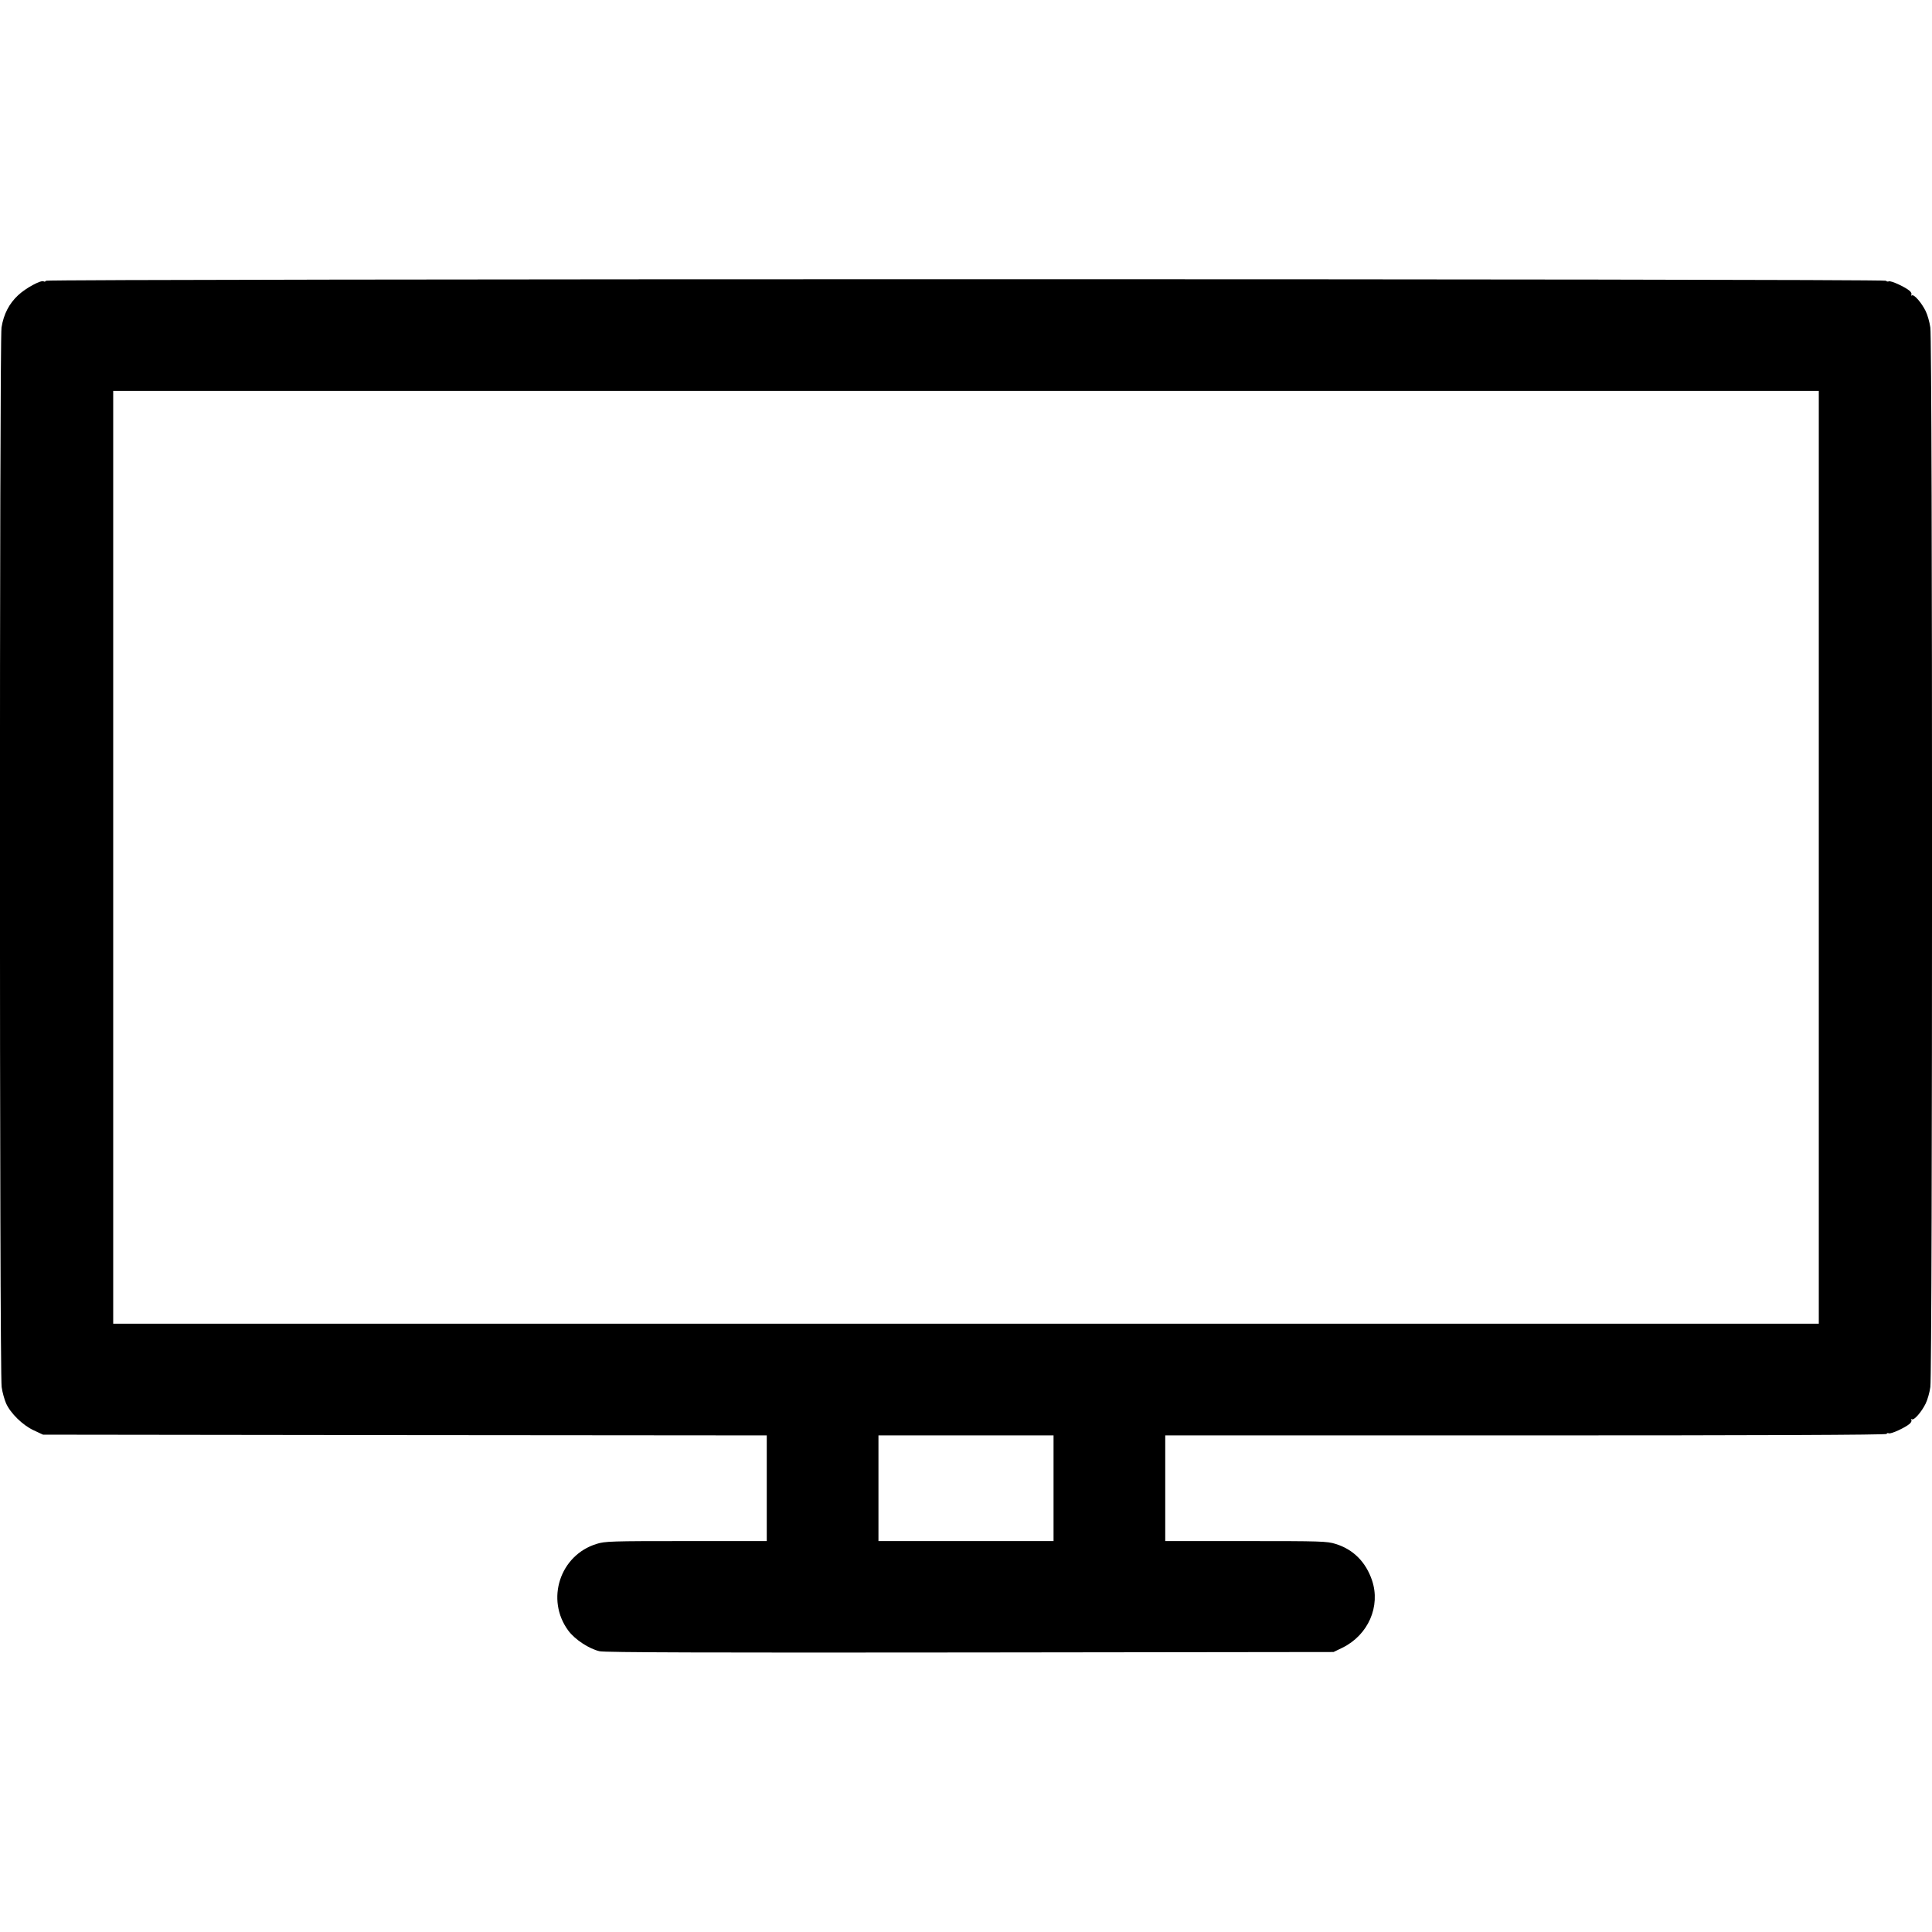
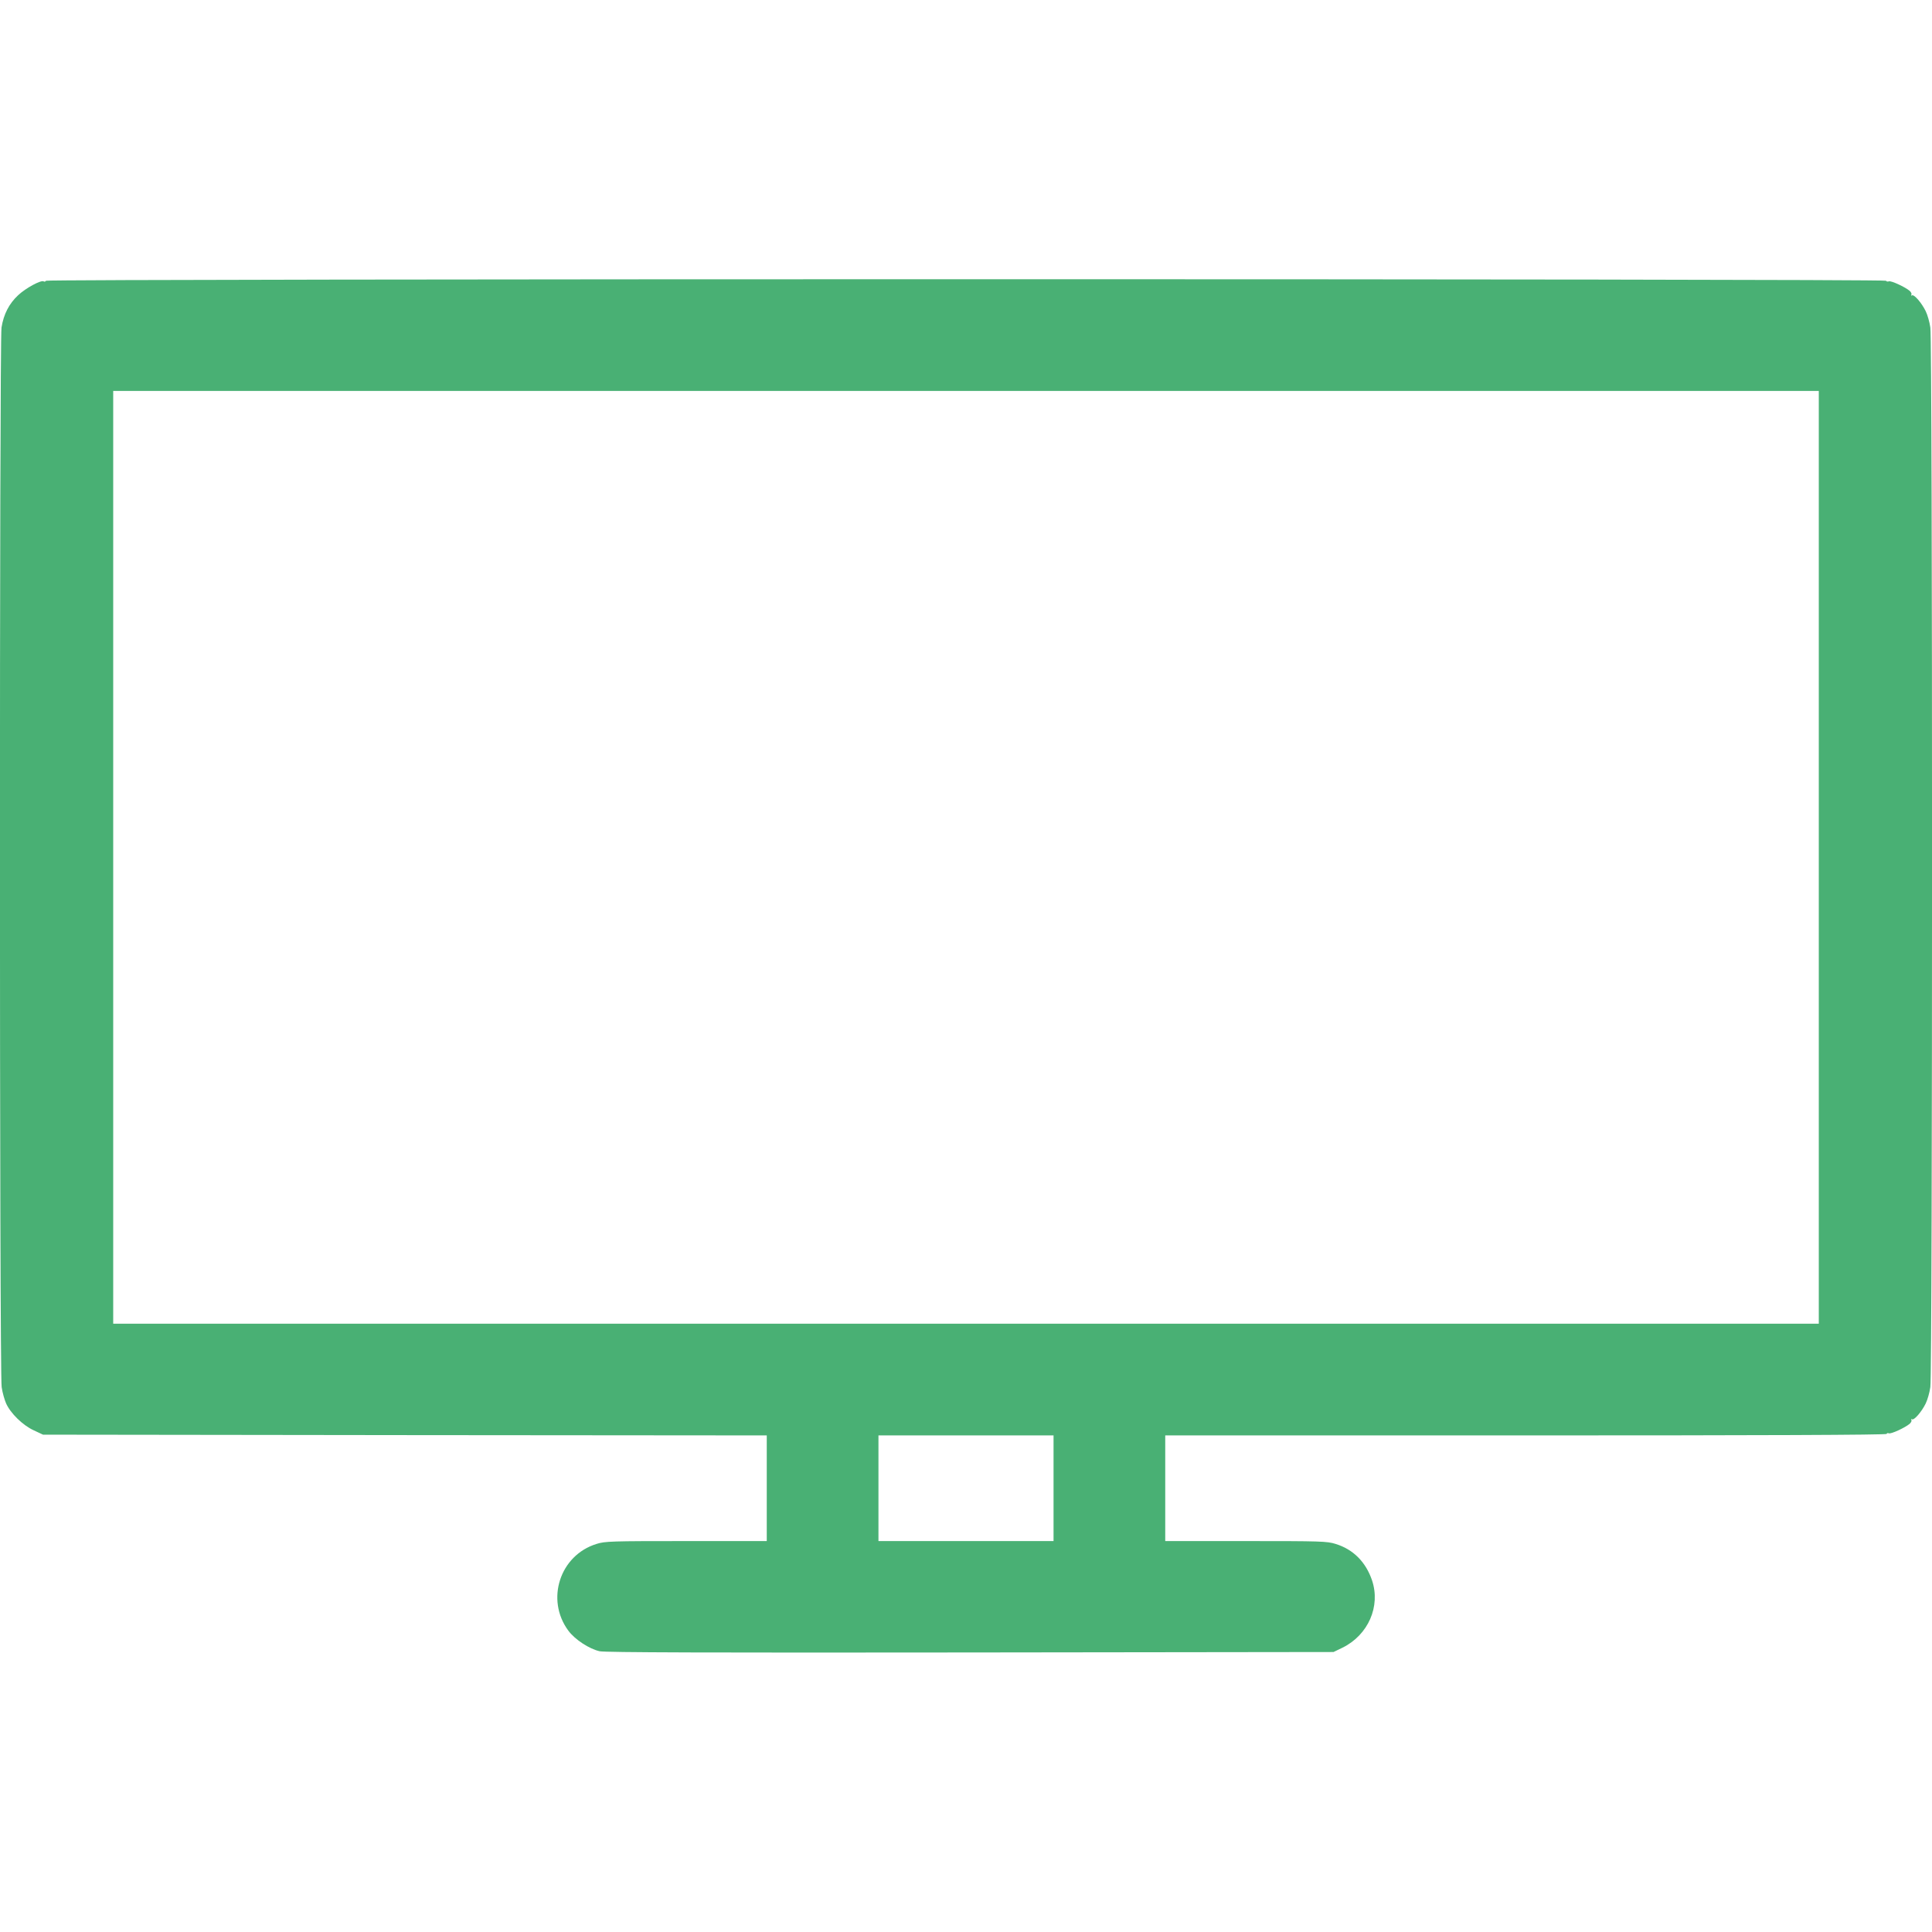
<svg xmlns="http://www.w3.org/2000/svg" version="1.0" width="1280pt" height="1280pt" viewBox="0 0 1280 1280" preserveAspectRatio="xMidYMid meet">
-   <g transform="translate(0,1280) scale(0.1,-0.1)" fill="#000000" stroke="none">
+   <g transform="translate(0,1280) scale(0.1,-0.1)" fill="#49B074" stroke="none">
    <path d="M305 10940 c-4 -6 -11 -8 -16 -4 -17 10 -118 -44 -169 -92 -60 -56 -96 -126 -110 -214 -14 -92 -14 -6930 1 -7020 5 -36 19 -84 29 -107 29 -66 111 -146 183 -179 l62 -29 2398 -3 2397 -2 0 -350 0 -350 -534 0 c-493 0 -539 -1 -594 -19 -243 -75 -338 -369 -187 -574 44 -60 140 -122 208 -137 38 -8 721 -10 2457 -8 l2405 3 60 29 c170 84 253 274 195 446 -41 121 -124 205 -241 241 -57 18 -98 19 -595 19 l-534 0 0 350 0 350 2390 0 c1535 0 2390 3 2390 10 0 5 6 7 14 4 15 -6 109 38 138 63 10 9 15 20 11 26 -3 5 -1 7 4 4 14 -9 64 49 91 104 12 24 26 73 31 109 15 91 15 6929 0 7020 -5 36 -19 85 -31 109 -27 55 -77 113 -91 104 -5 -3 -7 -1 -4 4 4 6 -1 17 -11 26 -29 25 -123 69 -138 63 -7 -3 -16 -1 -19 4 -9 14 -12182 13 -12190 0z m11745 -3820 l0 -3090 -5650 0 -5650 0 0 3090 0 3090 5650 0 5650 0 0 -3090z m-5070 -4180 l0 -350 -580 0 -580 0 0 350 0 350 580 0 580 0 0 -350z" />
  </g>
</svg>
